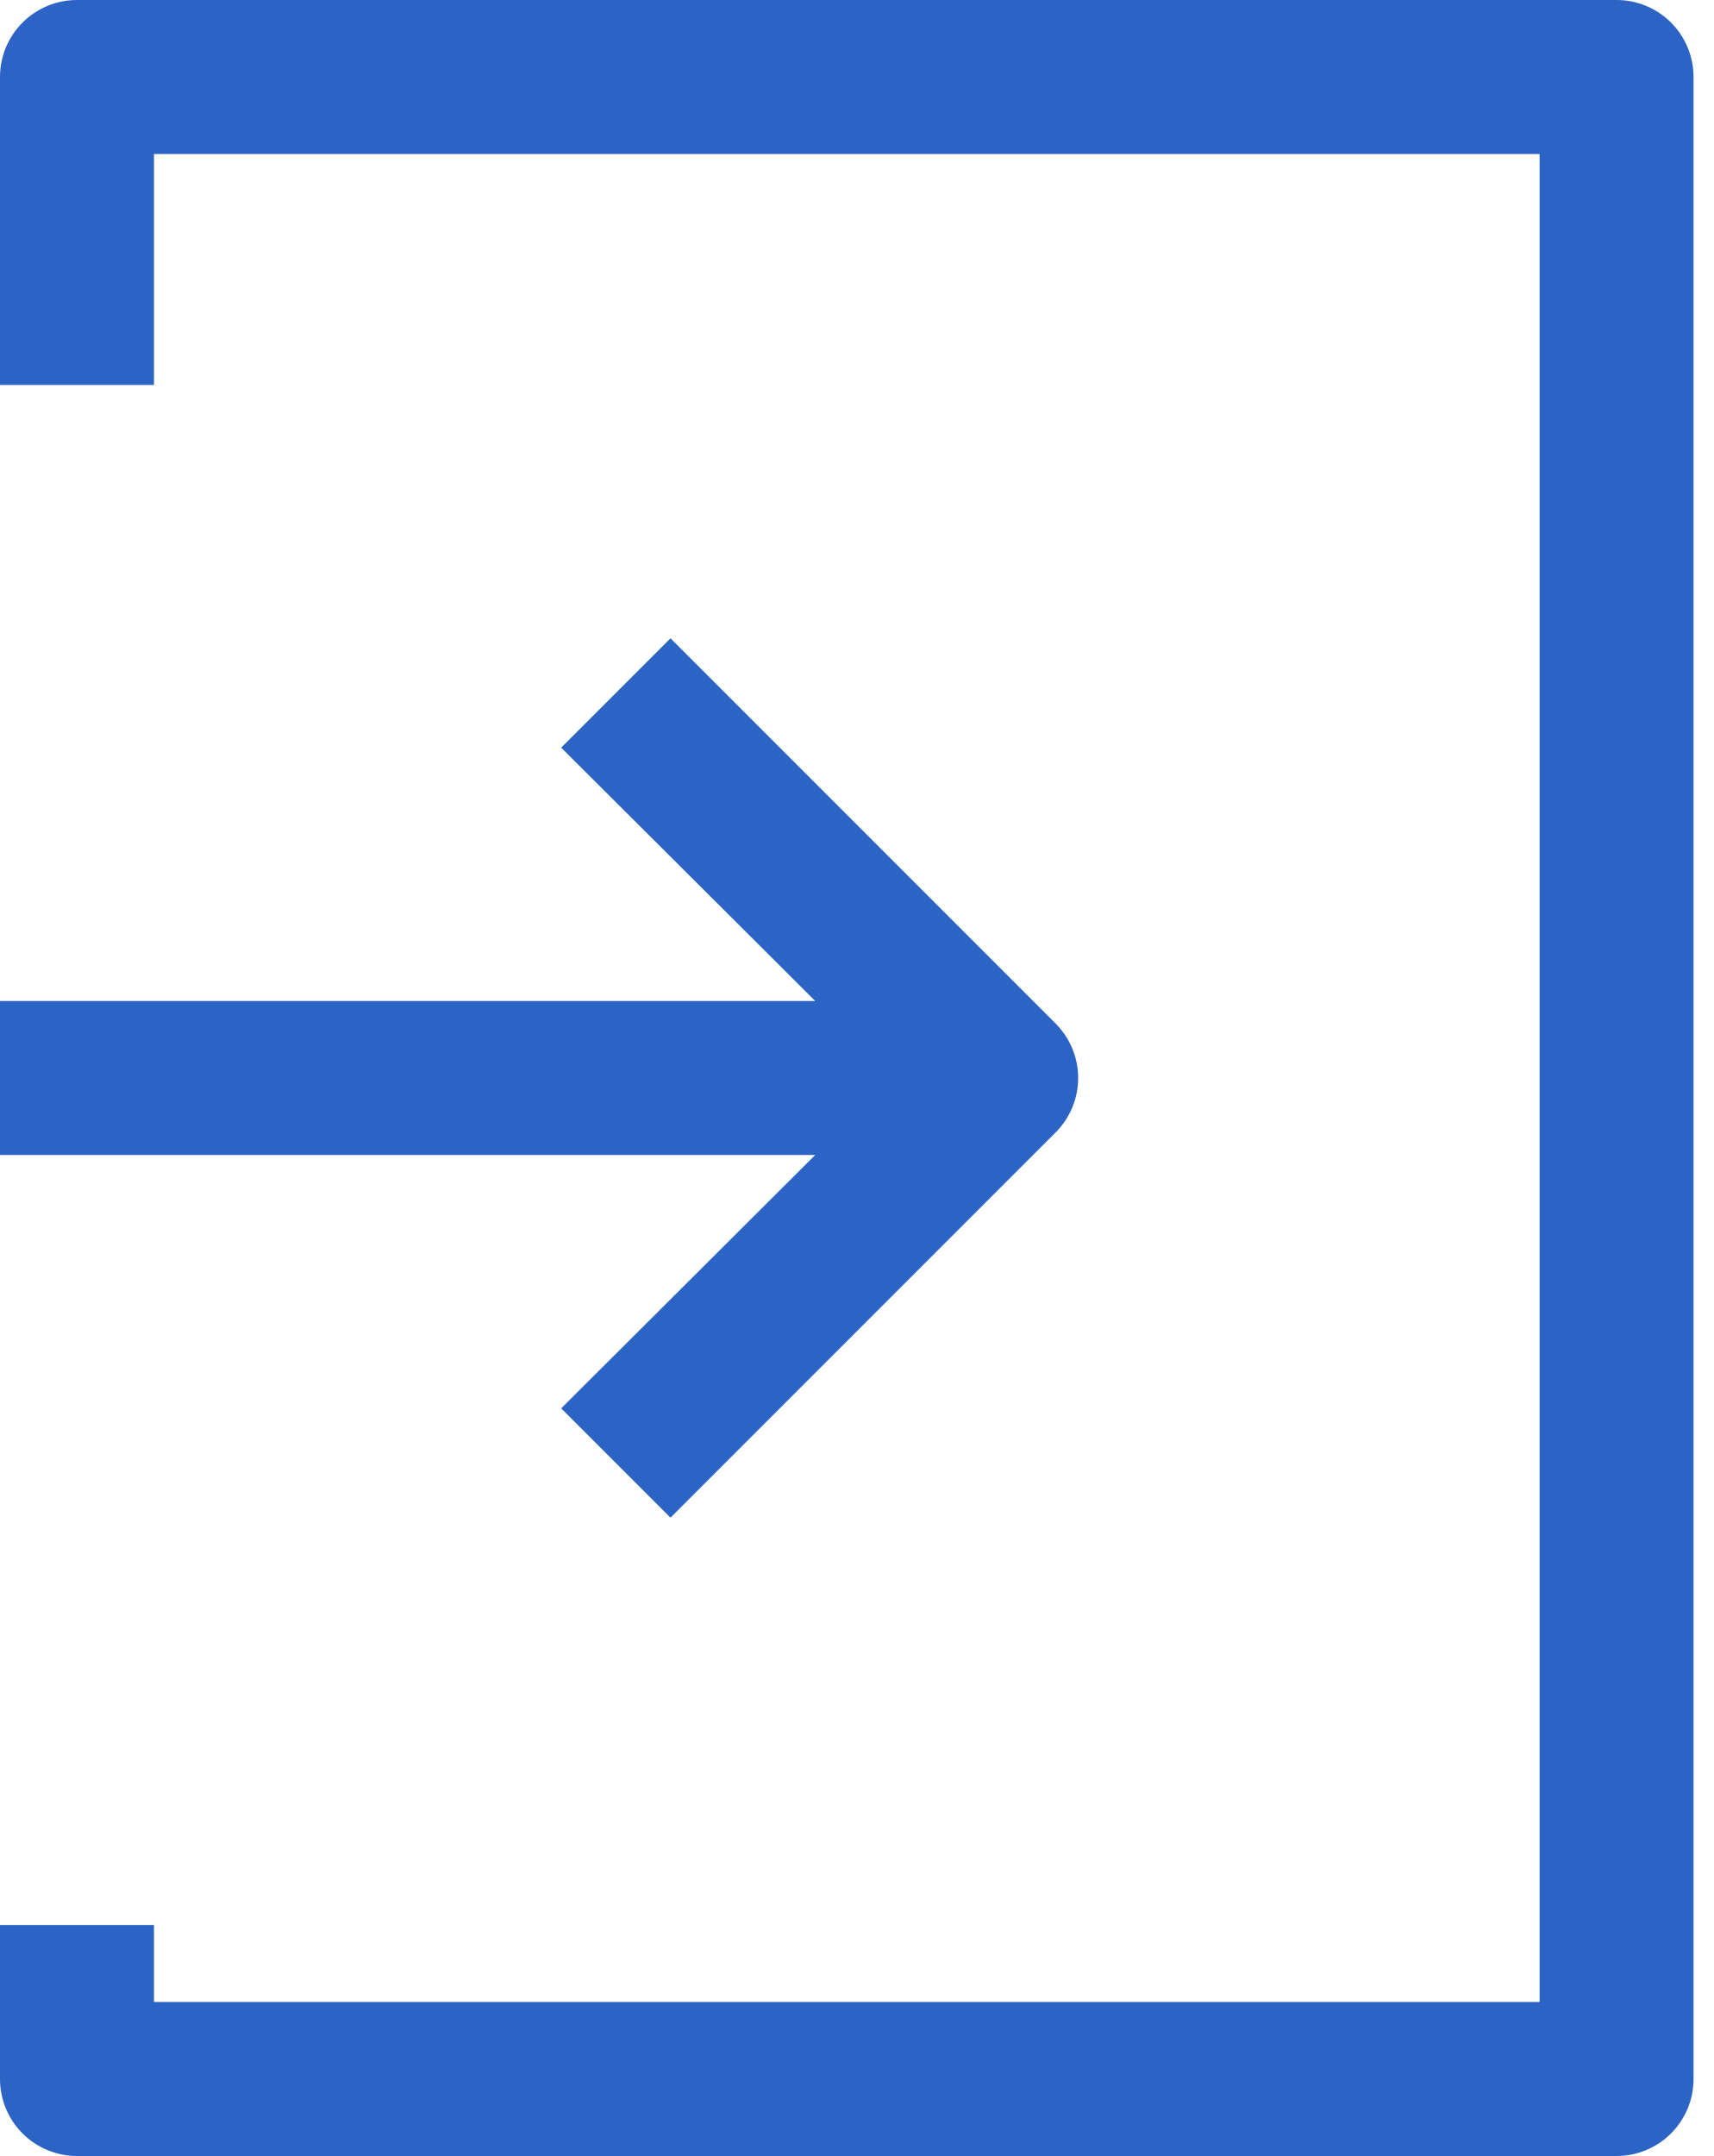
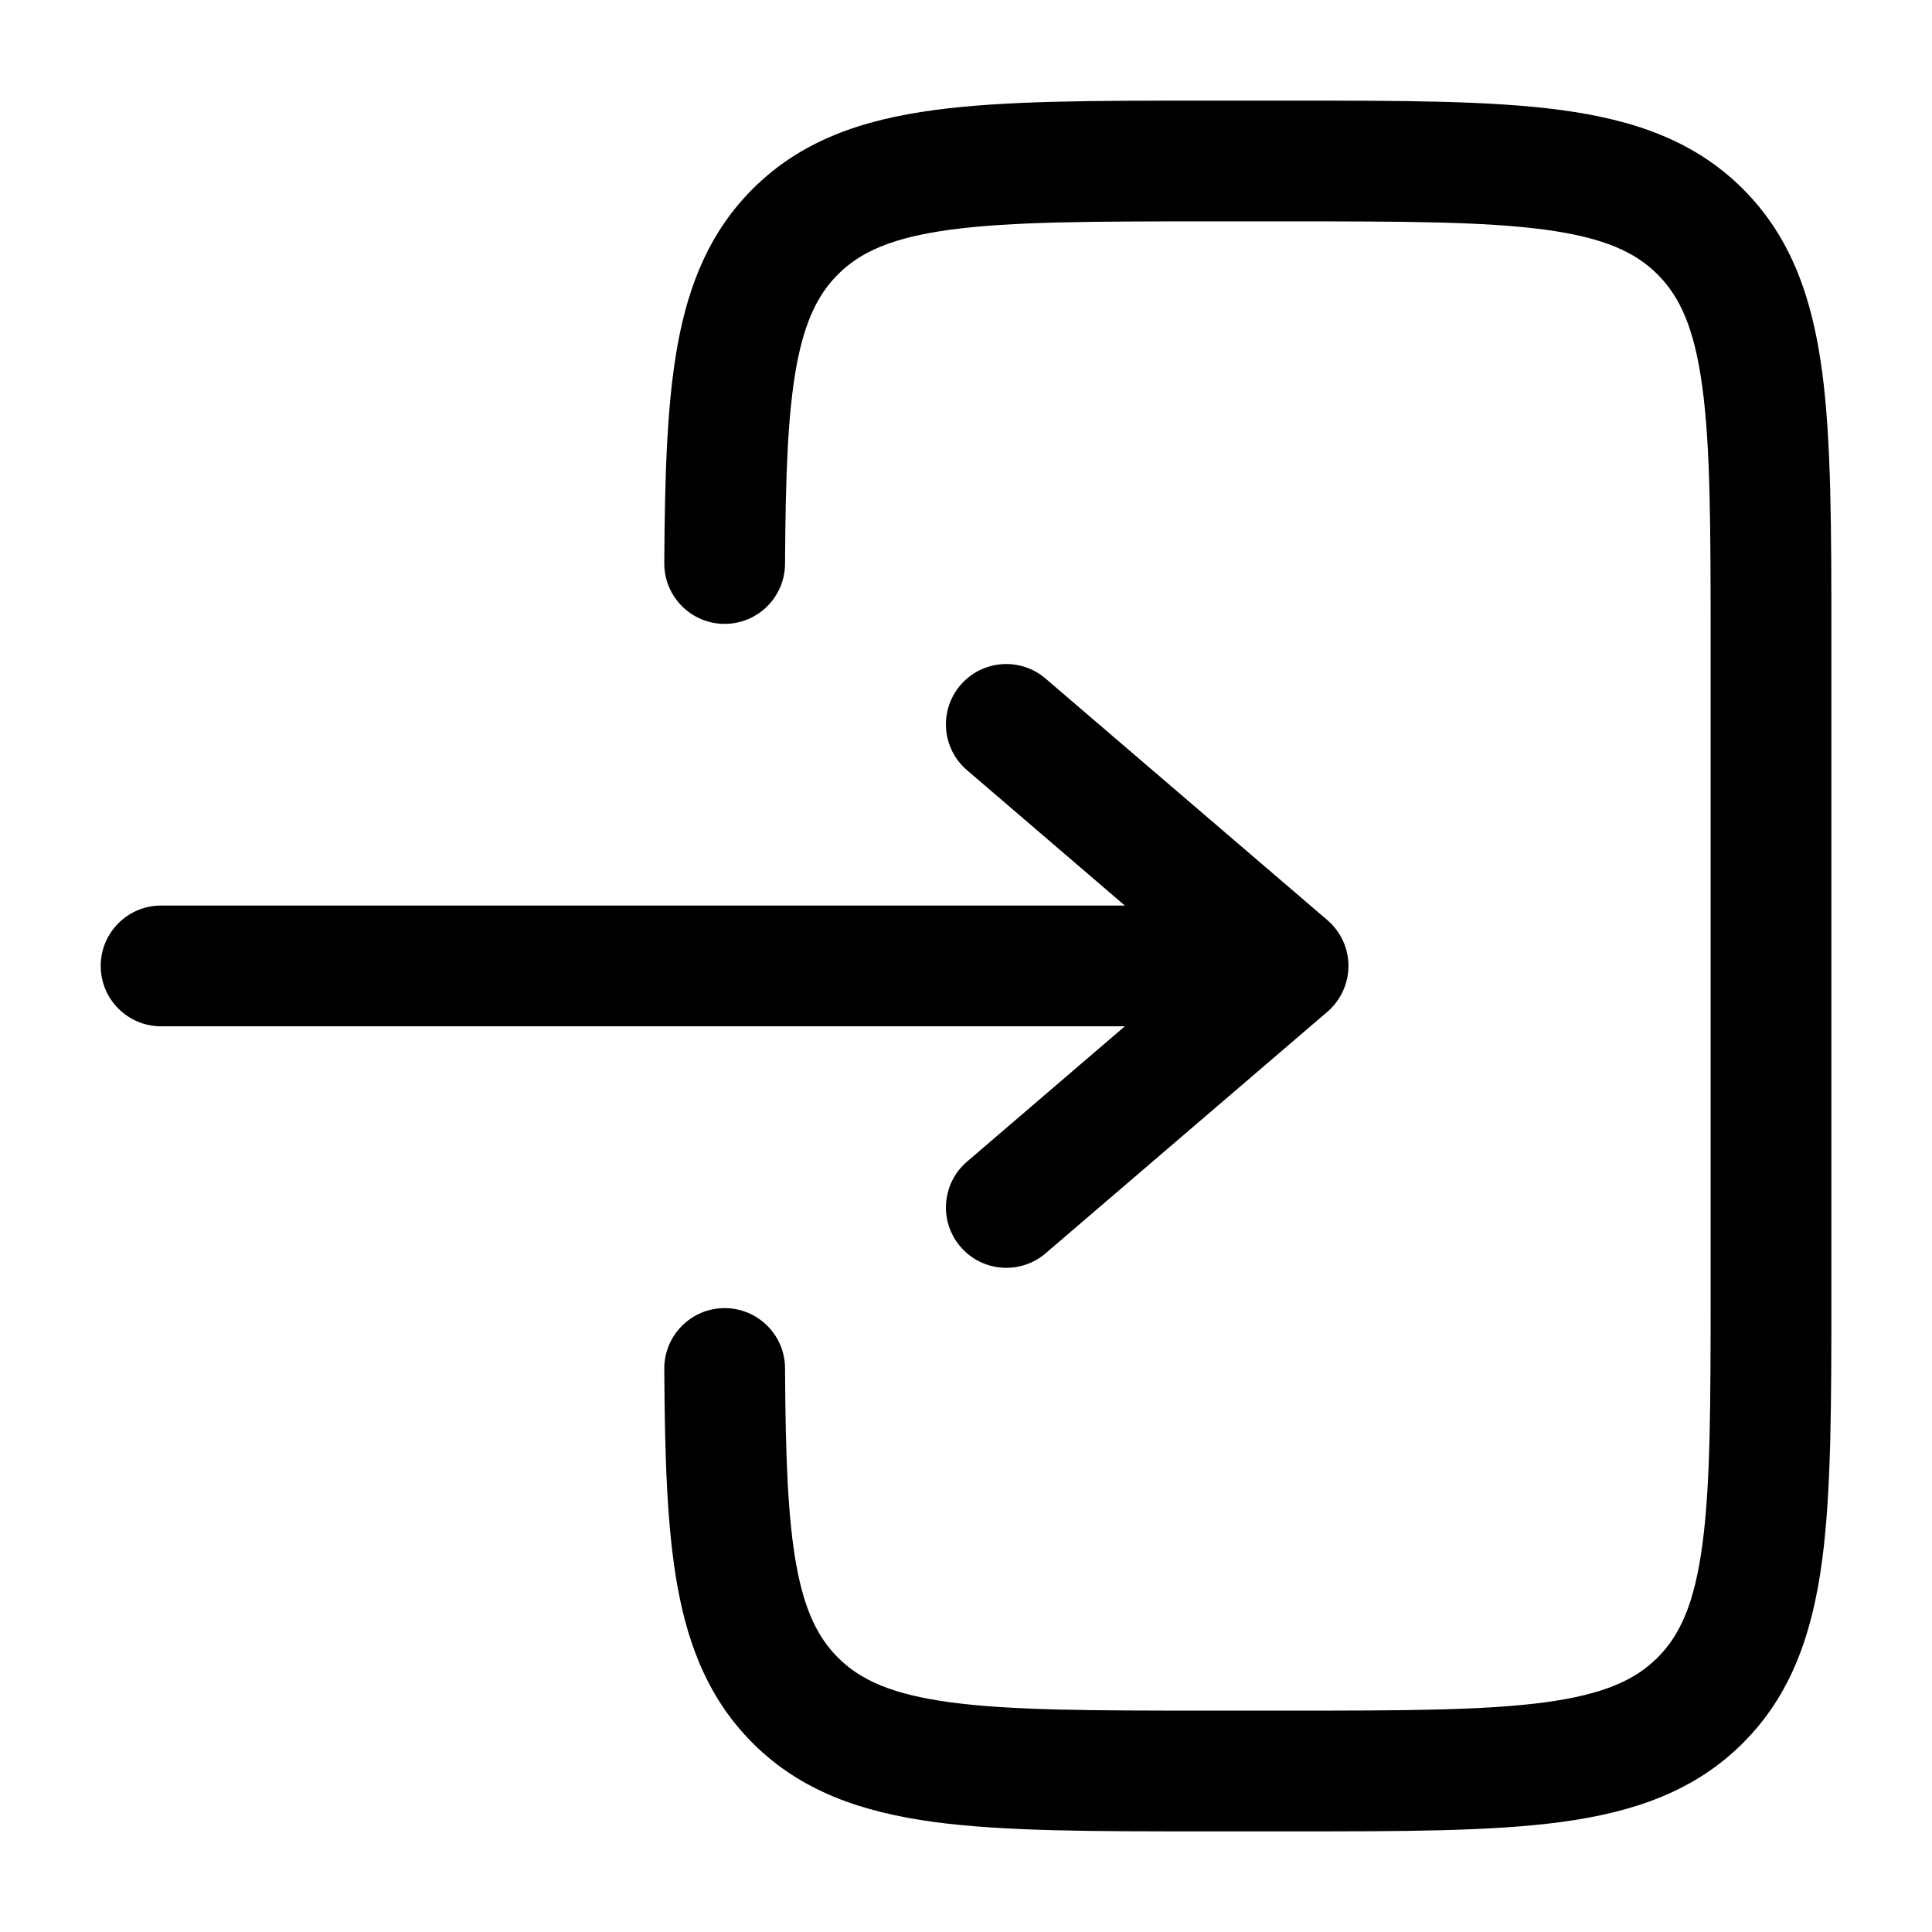
- <svg xmlns="http://www.w3.org/2000/svg" width="66" height="83" viewBox="0 0 66 83" fill="none">
-   <path d="M65.214 2.964V80.036C65.214 80.822 64.902 81.576 64.346 82.132C63.79 82.688 63.036 83 62.25 83H2.964C2.178 83 1.424 82.688 0.868 82.132C0.312 81.576 0 80.822 0 80.036V74.107H5.929V77.071H59.286V5.929H5.929V14.821H0V2.964C0 2.178 0.312 1.424 0.868 0.868C1.424 0.312 2.178 0 2.964 0H62.25C63.036 0 63.79 0.312 64.346 0.868C64.902 1.424 65.214 2.178 65.214 2.964ZM21.61 54.217L25.819 58.426L40.64 43.605C40.918 43.329 41.139 43.001 41.289 42.64C41.44 42.279 41.517 41.891 41.517 41.5C41.517 41.109 41.44 40.721 41.289 40.36C41.139 39.999 40.918 39.671 40.64 39.395L25.819 24.574L21.61 28.783L31.392 38.536H0V44.464H31.392L21.61 54.217Z" fill="#2C64C6" />
+ <svg xmlns="http://www.w3.org/2000/svg" width="800px" height="800px" viewBox="0 0 24 24" className="fill-white">
+   <path d="M14.945 1.25C13.578 1.25 12.475 1.25 11.608 1.367C10.708 1.488 9.95 1.746 9.349 2.348C8.824 2.873 8.558 3.518 8.419 4.276C8.284 5.013 8.258 5.914 8.252 6.996C8.25 7.41 8.584 7.748 8.998 7.75C9.412 7.752 9.75 7.418 9.752 7.004C9.758 5.911 9.786 5.136 9.894 4.547C9.999 3.981 10.166 3.652 10.409 3.409C10.686 3.132 11.075 2.952 11.808 2.853C12.564 2.752 13.565 2.75 15 2.75H16C17.436 2.75 18.437 2.752 19.192 2.853C19.926 2.952 20.314 3.132 20.591 3.409C20.868 3.686 21.048 4.074 21.147 4.808C21.249 5.563 21.25 6.565 21.25 8V16C21.25 17.435 21.249 18.436 21.147 19.192C21.048 19.926 20.868 20.314 20.591 20.591C20.314 20.868 19.926 21.048 19.192 21.147C18.437 21.248 17.436 21.25 16 21.25H15C13.565 21.25 12.564 21.248 11.808 21.147C11.075 21.048 10.686 20.868 10.409 20.591C10.166 20.348 9.999 20.02 9.894 19.453C9.786 18.864 9.758 18.089 9.752 16.996C9.75 16.582 9.412 16.248 8.998 16.25C8.584 16.252 8.25 16.59 8.252 17.004C8.258 18.086 8.284 18.987 8.419 19.724C8.558 20.482 8.824 21.127 9.349 21.652C9.95 22.254 10.708 22.512 11.608 22.634C12.475 22.75 13.578 22.75 14.945 22.75H16.055C17.423 22.75 18.525 22.75 19.392 22.634C20.292 22.512 21.05 22.254 21.652 21.652C22.254 21.05 22.513 20.292 22.634 19.392C22.75 18.525 22.75 17.422 22.75 16.055V7.945C22.75 6.578 22.75 5.475 22.634 4.608C22.513 3.708 22.254 2.95 21.652 2.348C21.05 1.746 20.292 1.488 19.392 1.367C18.525 1.25 17.423 1.25 16.055 1.25H14.945Z" />
+   <path d="M2.001 11.249C1.587 11.249 1.251 11.585 1.251 11.999C1.251 12.413 1.587 12.749 2.001 12.749L13.973 12.749L12.013 14.43C11.698 14.699 11.662 15.173 11.931 15.487C12.201 15.802 12.675 15.838 12.989 15.569L16.489 12.569C16.655 12.426 16.751 12.218 16.751 11.999C16.751 11.78 16.655 11.572 16.489 11.43L12.989 8.43C12.675 8.16 12.201 8.196 11.931 8.511C11.662 8.825 11.698 9.299 12.013 9.568L13.973 11.249L2.001 11.249Z" />
</svg>
